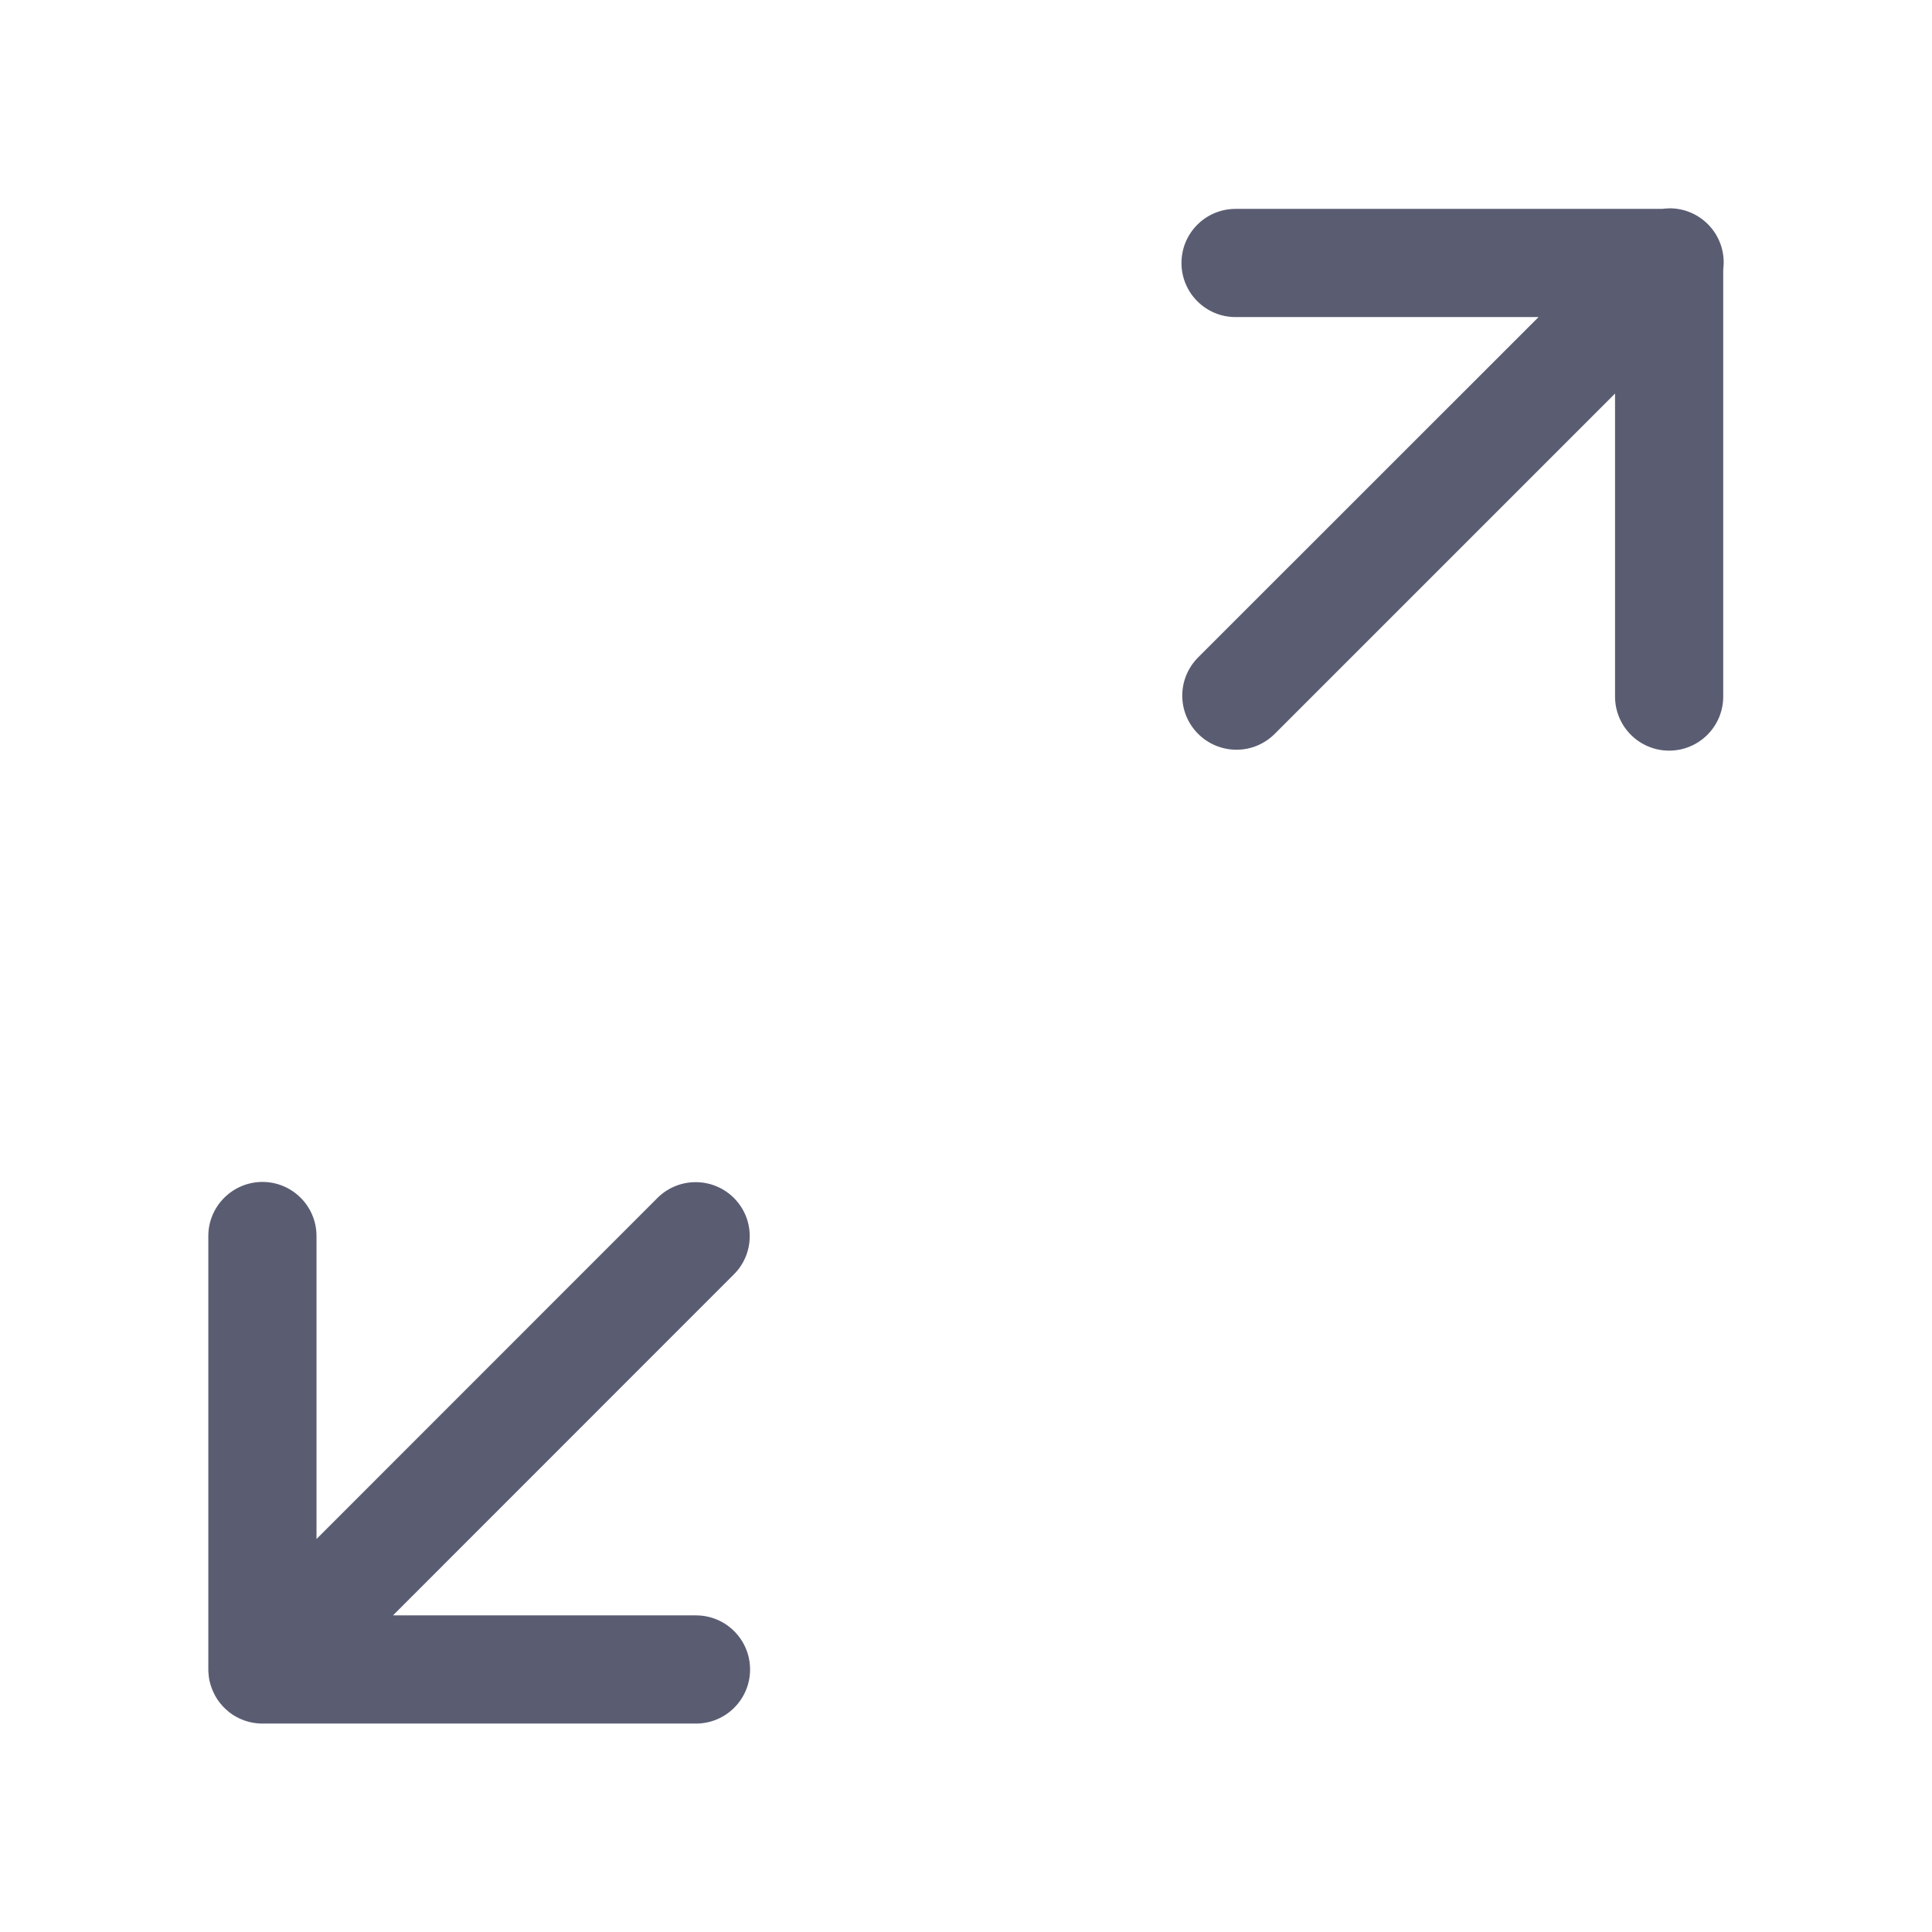
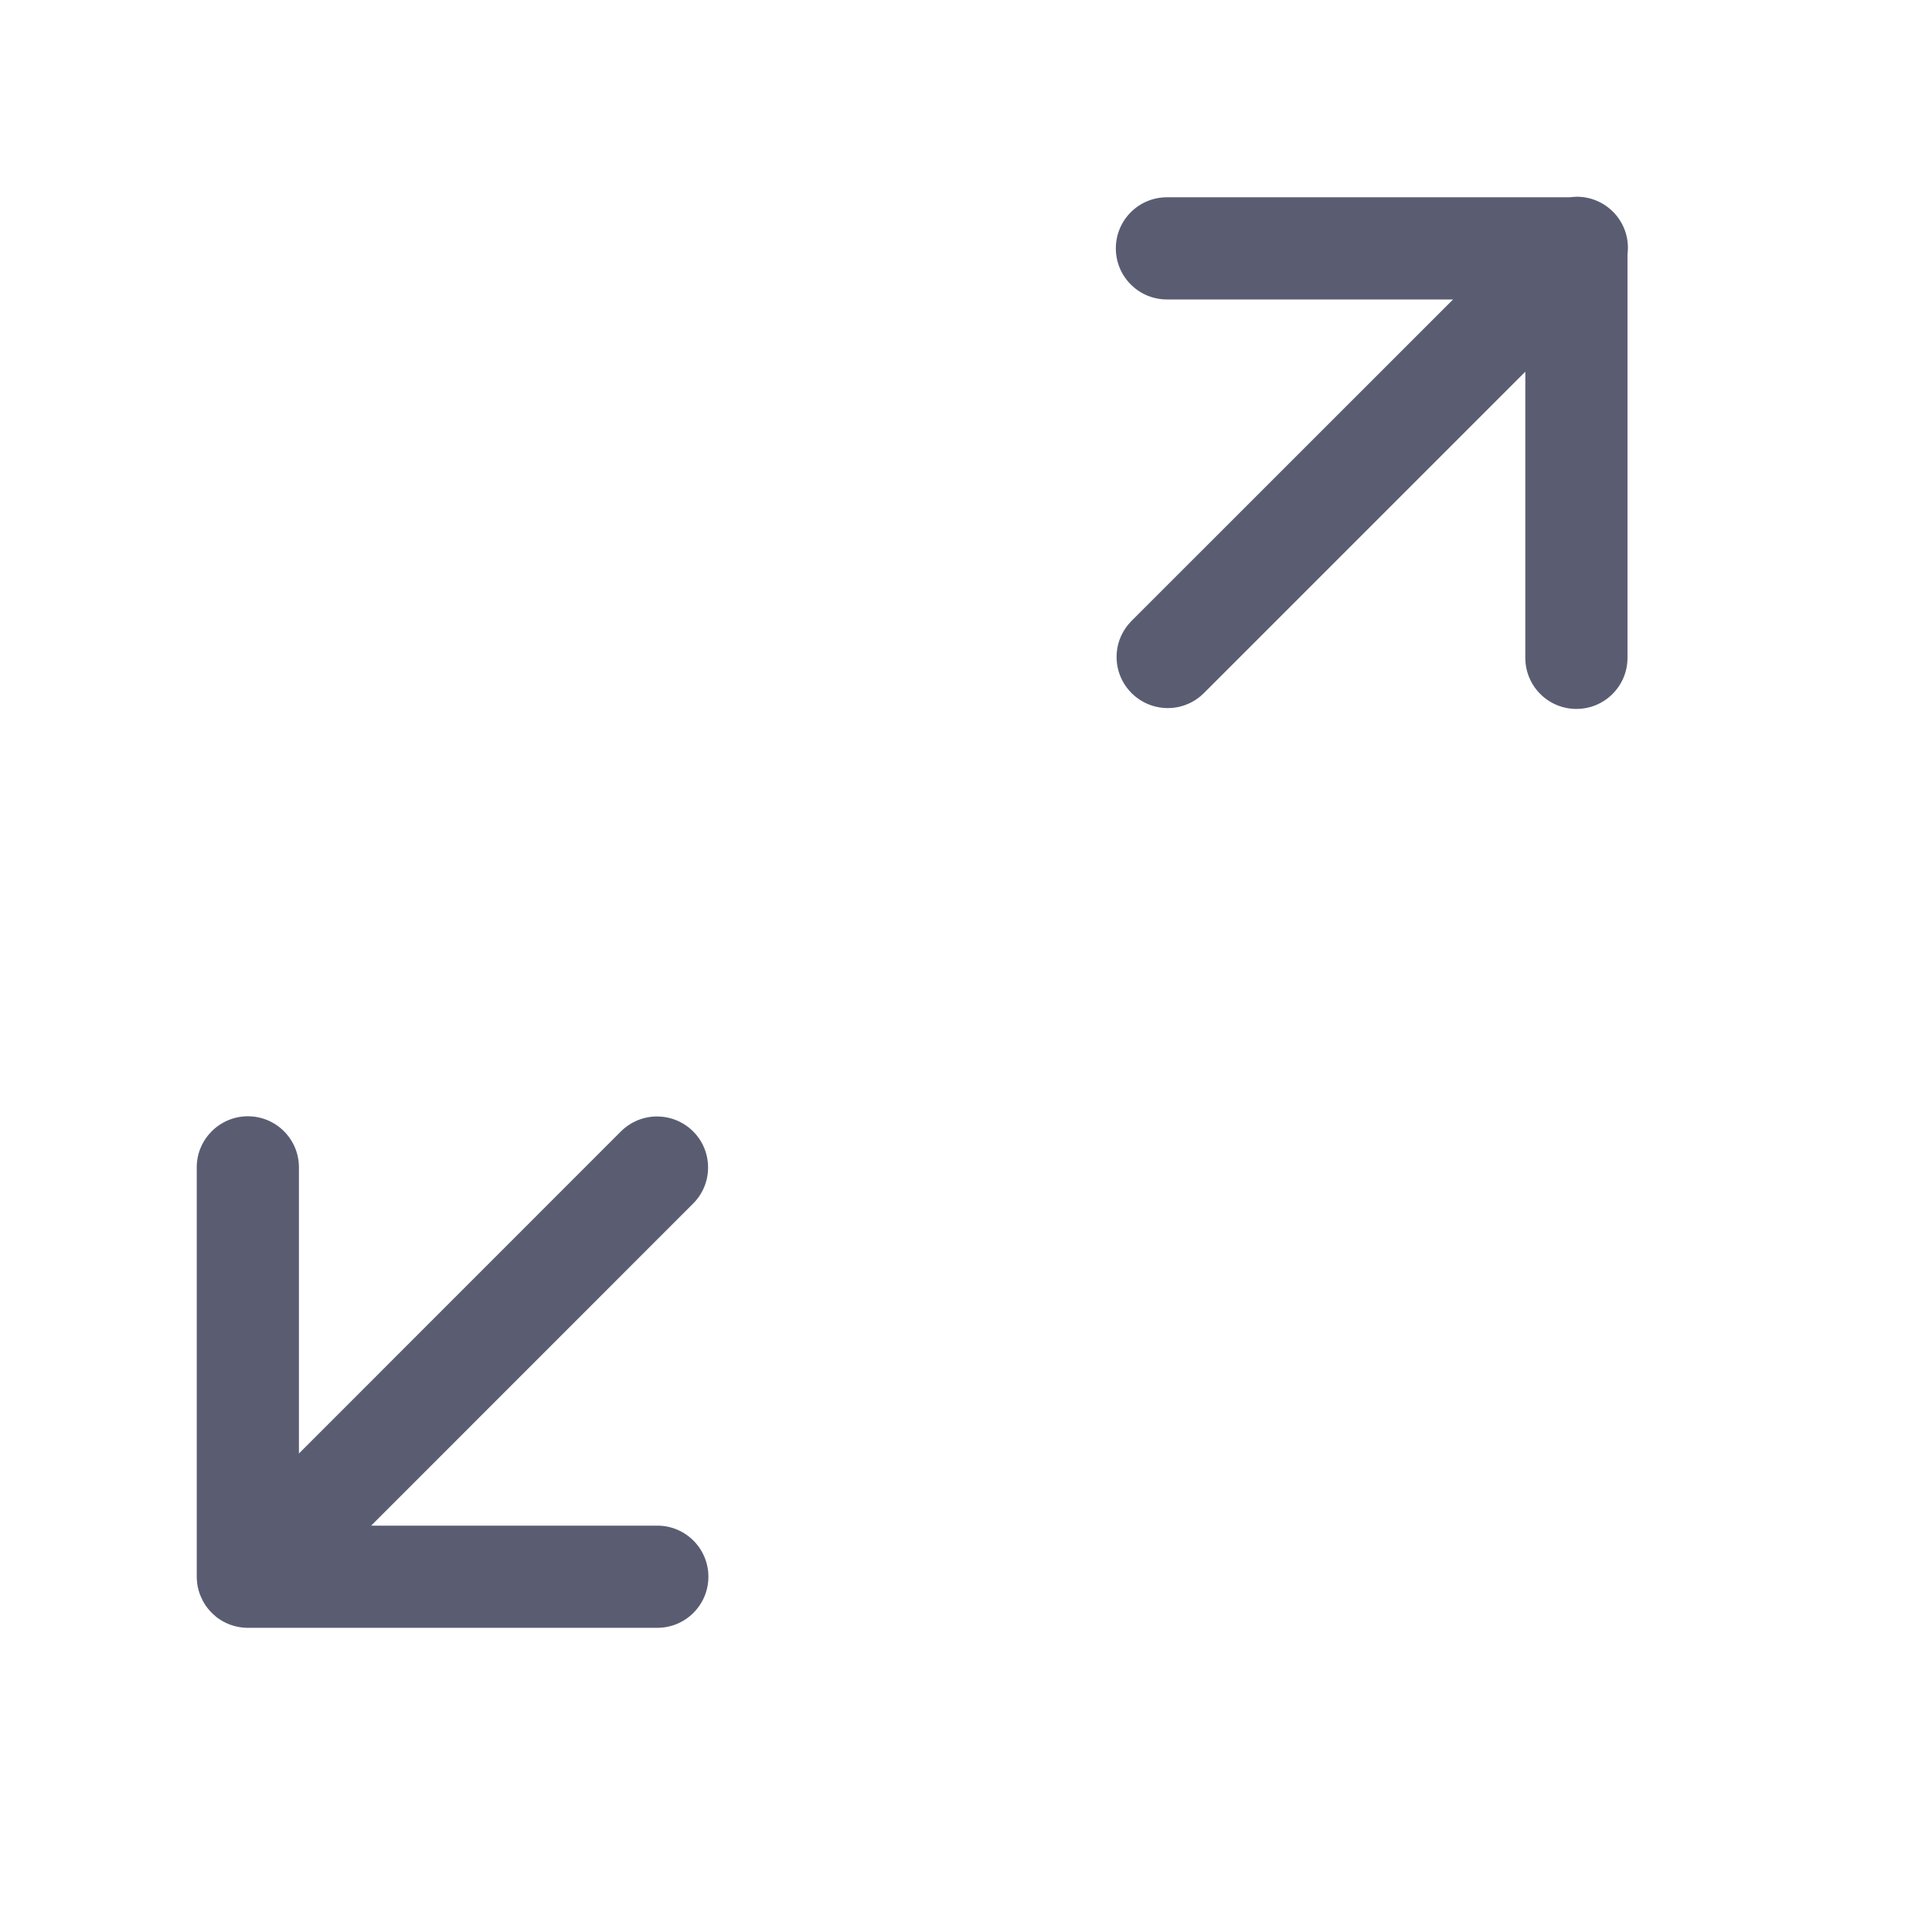
- <svg xmlns="http://www.w3.org/2000/svg" width="17" height="17" viewBox="0 0 17 17" fill="none">
+ <svg xmlns="http://www.w3.org/2000/svg" width="18" height="18" viewBox="0 0 18 18" fill="none">
  <path d="M14.678 1.834C14.659 1.834 14.642 1.836 14.625 1.838L14.627 1.838H10.878C10.876 1.838 10.874 1.838 10.872 1.838C10.609 1.838 10.396 2.051 10.396 2.314C10.396 2.577 10.609 2.79 10.872 2.79C10.874 2.79 10.876 2.79 10.879 2.79H13.538L10.542 5.785C10.456 5.872 10.403 5.99 10.403 6.121C10.403 6.384 10.617 6.597 10.88 6.597C11.011 6.597 11.129 6.544 11.215 6.459L14.211 3.463V6.122C14.211 6.124 14.211 6.126 14.211 6.129C14.211 6.392 14.424 6.605 14.687 6.605C14.95 6.605 15.163 6.392 15.163 6.129C15.163 6.126 15.163 6.124 15.163 6.122V6.122V2.372C15.165 2.354 15.167 2.331 15.167 2.309C15.167 2.046 14.954 1.833 14.691 1.833C14.686 1.833 14.681 1.833 14.677 1.834H14.678ZM2.303 10.4C2.043 10.404 1.833 10.616 1.833 10.876C1.833 10.879 1.833 10.881 1.833 10.883V10.883V14.691C1.833 14.692 1.833 14.692 1.833 14.692C1.833 14.693 1.833 14.693 1.833 14.694C1.833 14.707 1.834 14.721 1.836 14.735L1.835 14.732C1.836 14.736 1.836 14.738 1.836 14.74V14.739C1.837 14.753 1.839 14.765 1.841 14.777L1.841 14.774C1.842 14.782 1.843 14.786 1.843 14.79L1.843 14.787C1.853 14.834 1.869 14.875 1.889 14.912L1.887 14.91C1.89 14.916 1.892 14.919 1.894 14.923L1.893 14.92C1.9 14.933 1.906 14.943 1.913 14.953L1.911 14.951C1.914 14.956 1.916 14.959 1.919 14.962L1.917 14.96C1.944 14.998 1.974 15.031 2.009 15.059L2.01 15.06C2.011 15.061 2.012 15.062 2.014 15.064L2.014 15.064C2.092 15.125 2.19 15.163 2.297 15.166H2.298C2.299 15.166 2.302 15.166 2.303 15.166C2.305 15.166 2.307 15.166 2.309 15.166H6.117C6.119 15.166 6.121 15.166 6.124 15.166C6.387 15.166 6.6 14.953 6.6 14.69C6.6 14.427 6.387 14.214 6.124 14.214C6.121 14.214 6.119 14.214 6.117 14.214H3.458L6.453 11.218C6.542 11.132 6.597 11.011 6.597 10.877C6.597 10.614 6.384 10.402 6.121 10.402C6.117 10.402 6.112 10.402 6.107 10.402H6.108C5.979 10.406 5.864 10.46 5.781 10.545L2.785 13.542V10.883C2.785 10.88 2.785 10.878 2.785 10.876C2.785 10.613 2.572 10.4 2.309 10.4C2.307 10.4 2.304 10.4 2.302 10.4H2.302H2.303Z" fill="#5A5D72" />
</svg>
